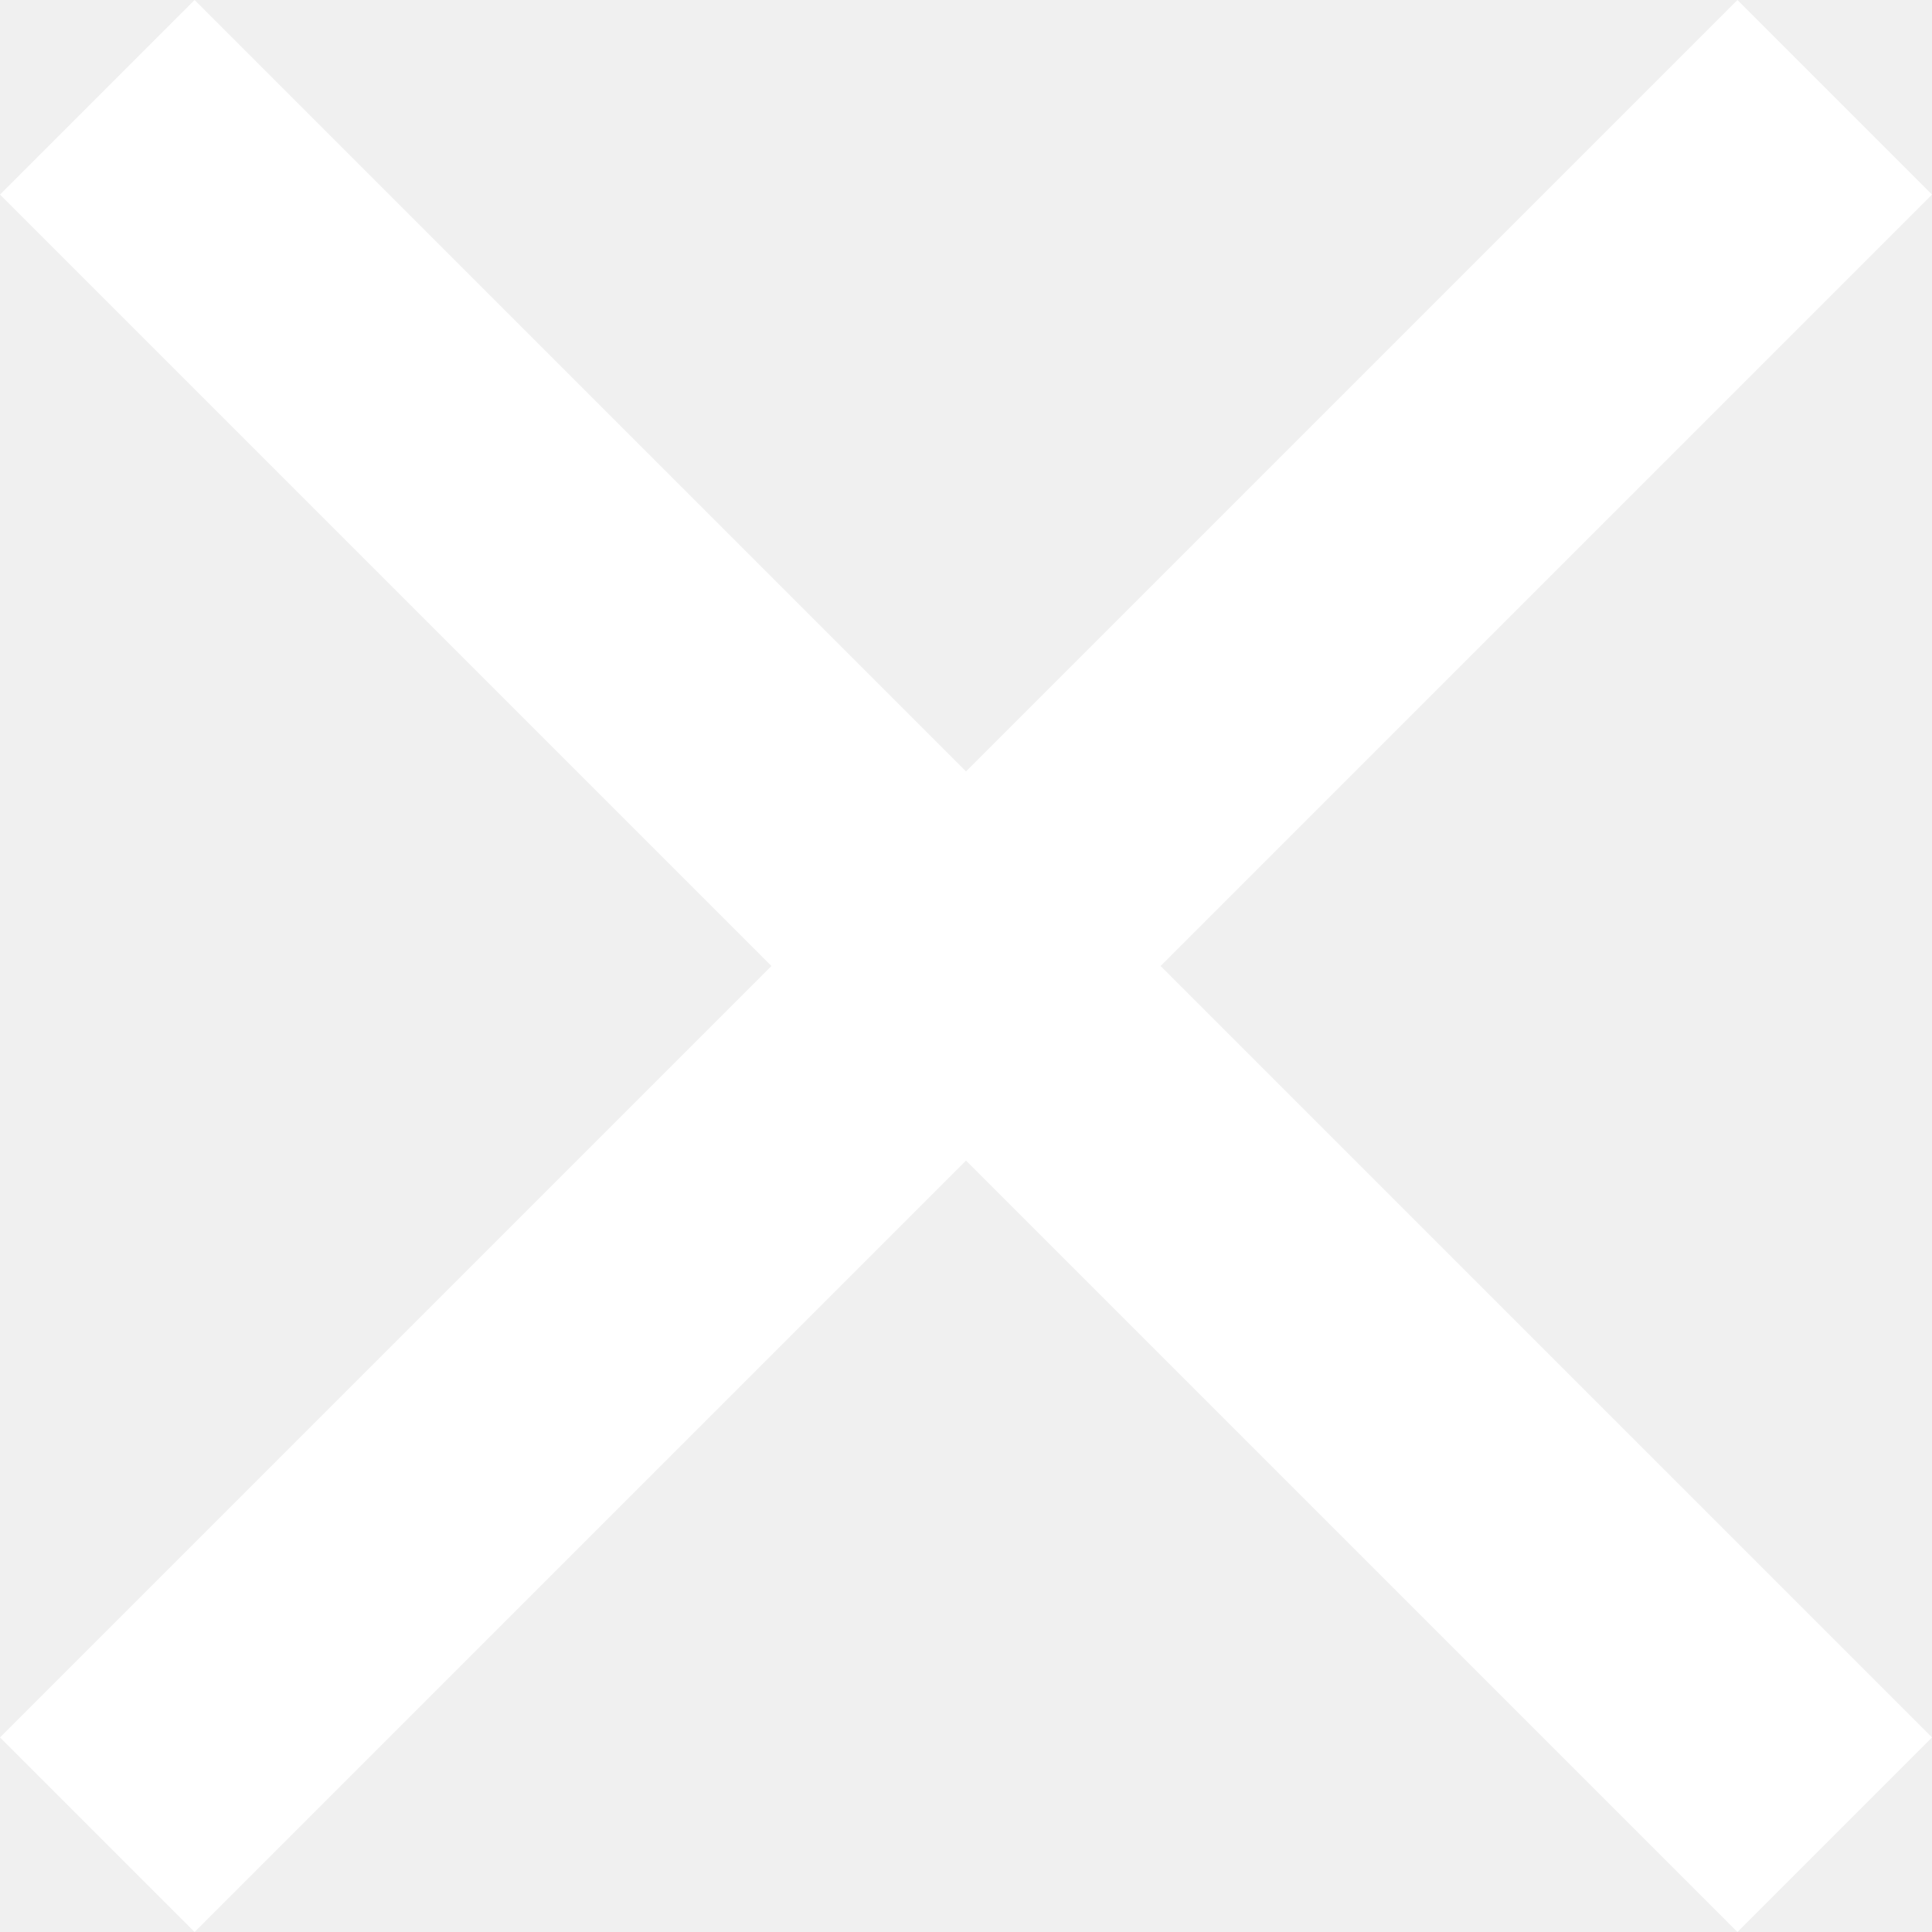
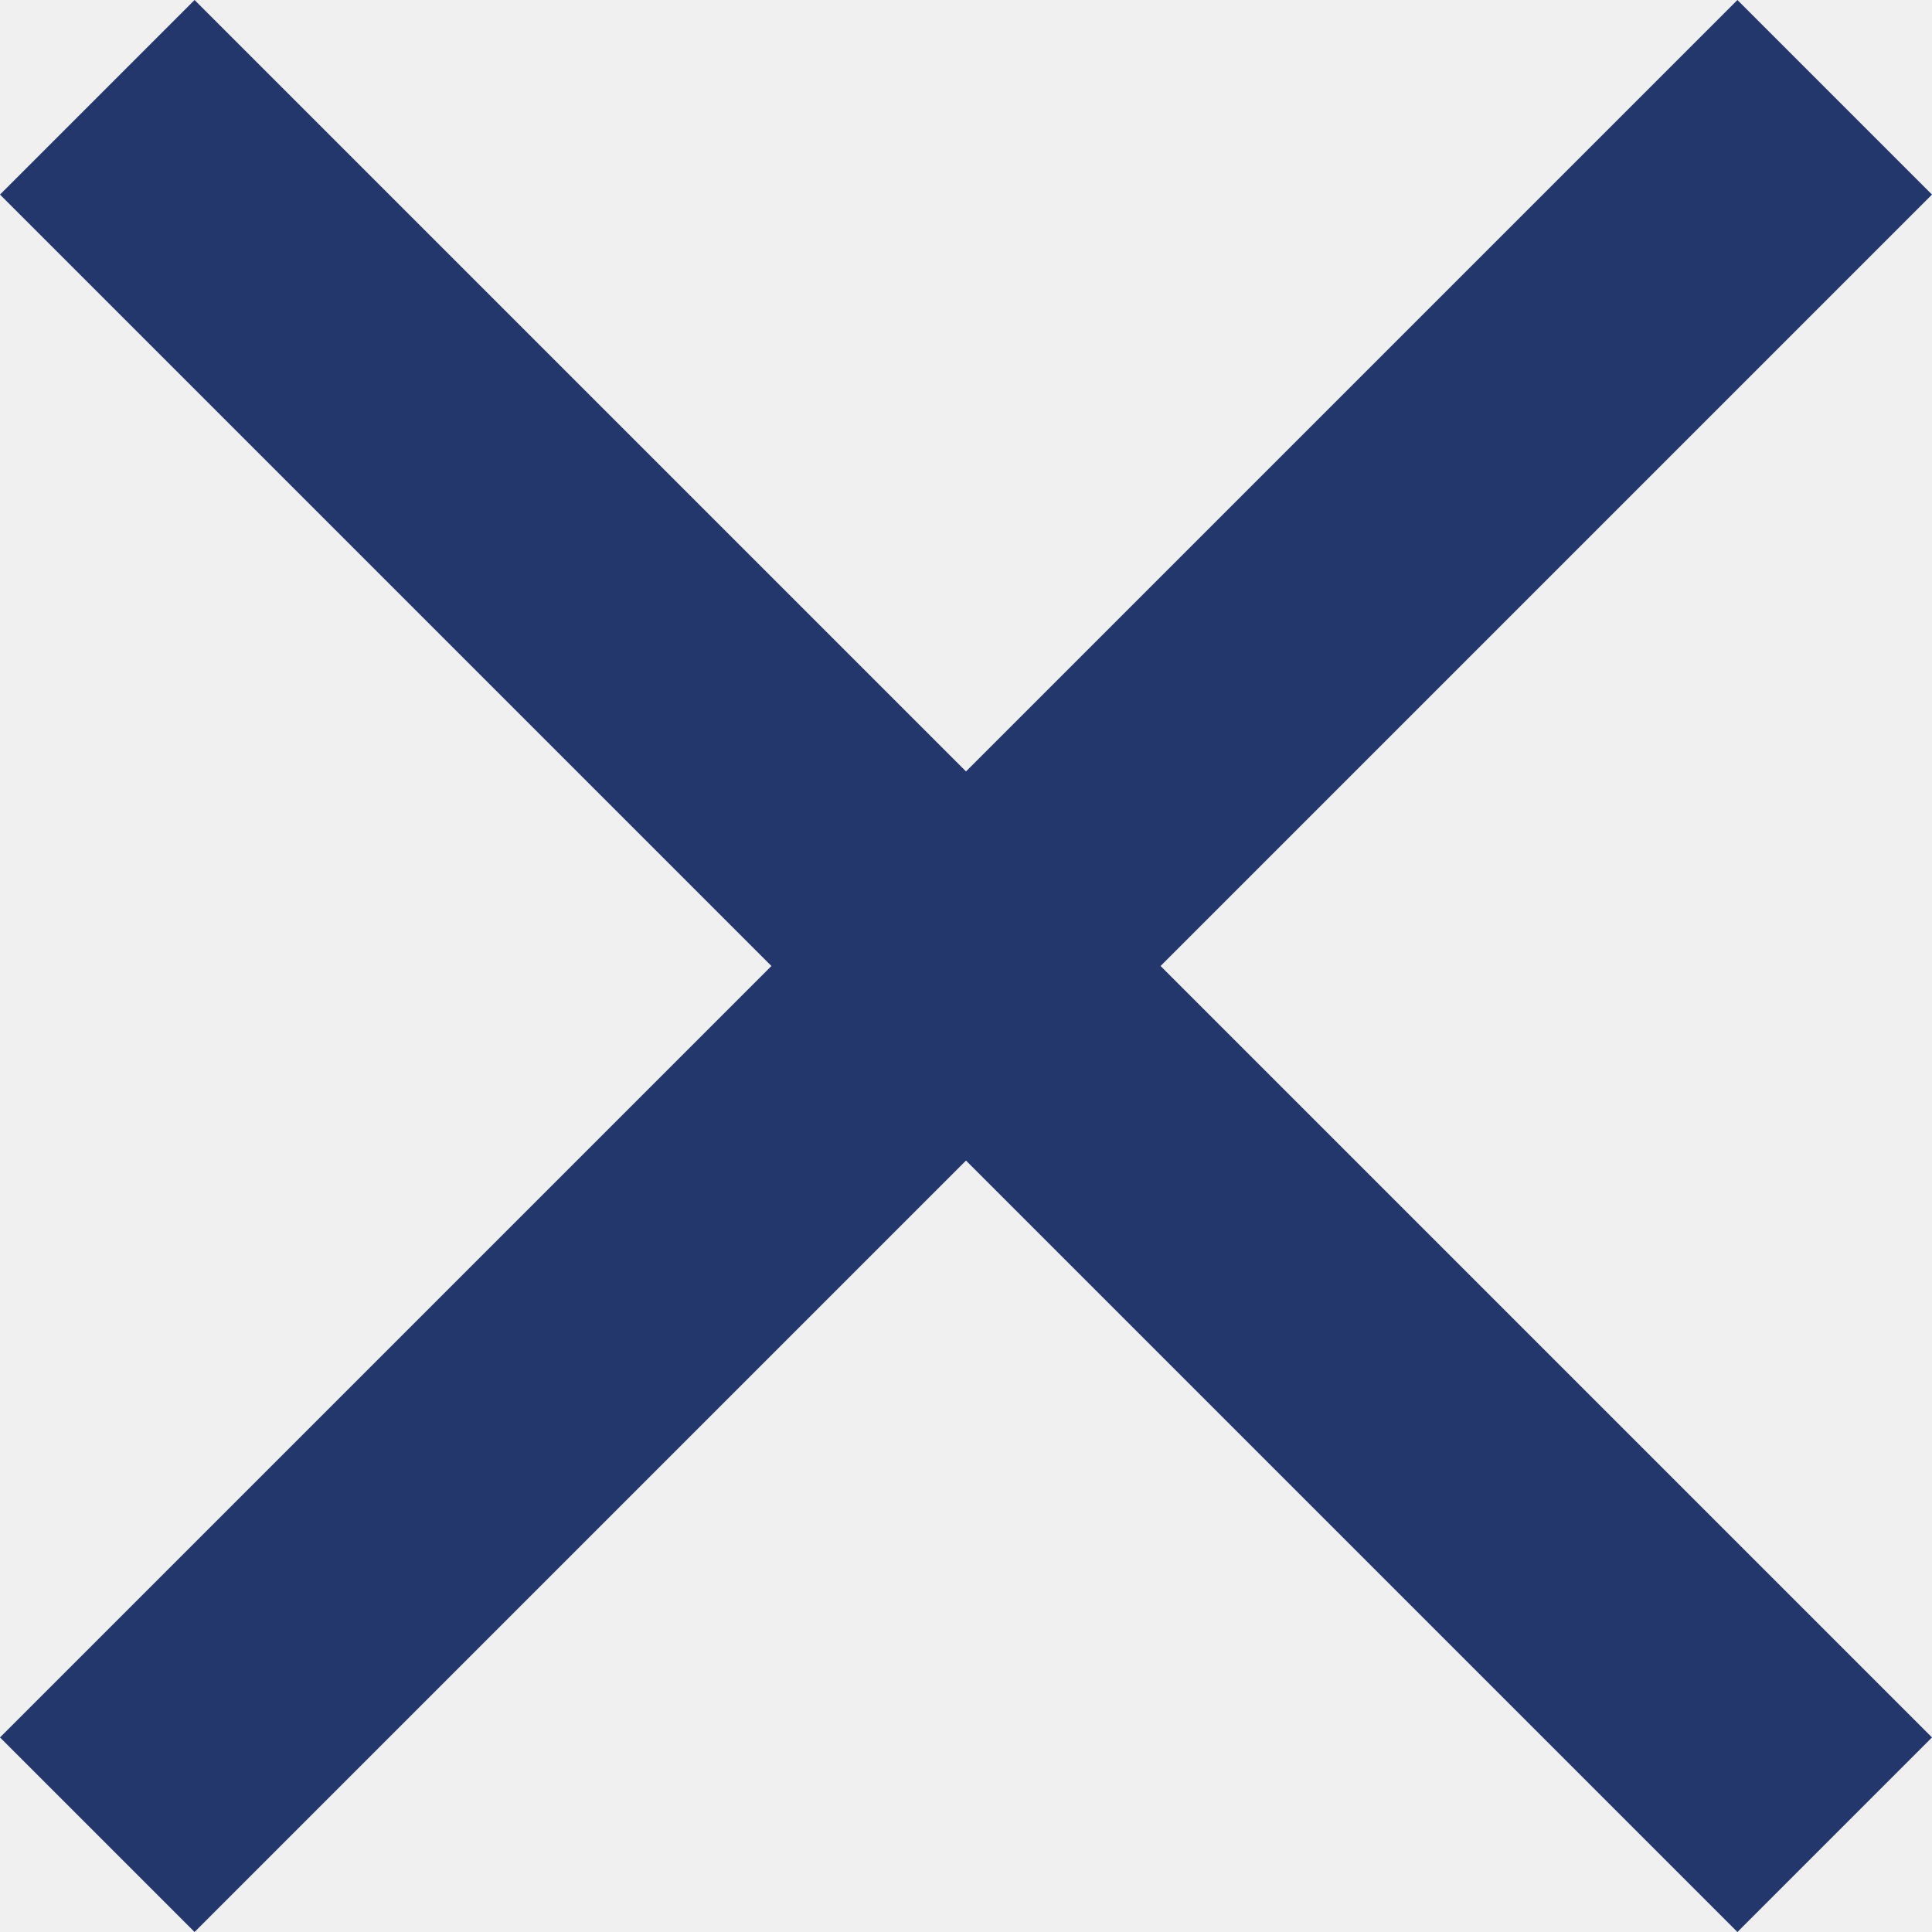
<svg xmlns="http://www.w3.org/2000/svg" width="14" height="14" viewBox="0 0 14 14" fill="none">
-   <path d="M14 1.41L12.59 0L7 5.59L1.41 0L0 1.41L5.59 7L0 12.59L1.41 14L7 8.41L12.59 14L14 12.59L8.41 7L14 1.41Z" fill="white" />
+   <path d="M14 1.41L12.59 0L7 5.59L1.41 0L0 1.41L5.59 7L0 12.59L1.41 14L7 8.41L12.59 14L14 12.59L8.41 7L14 1.41Z" fill="#23376C" />
</svg>
